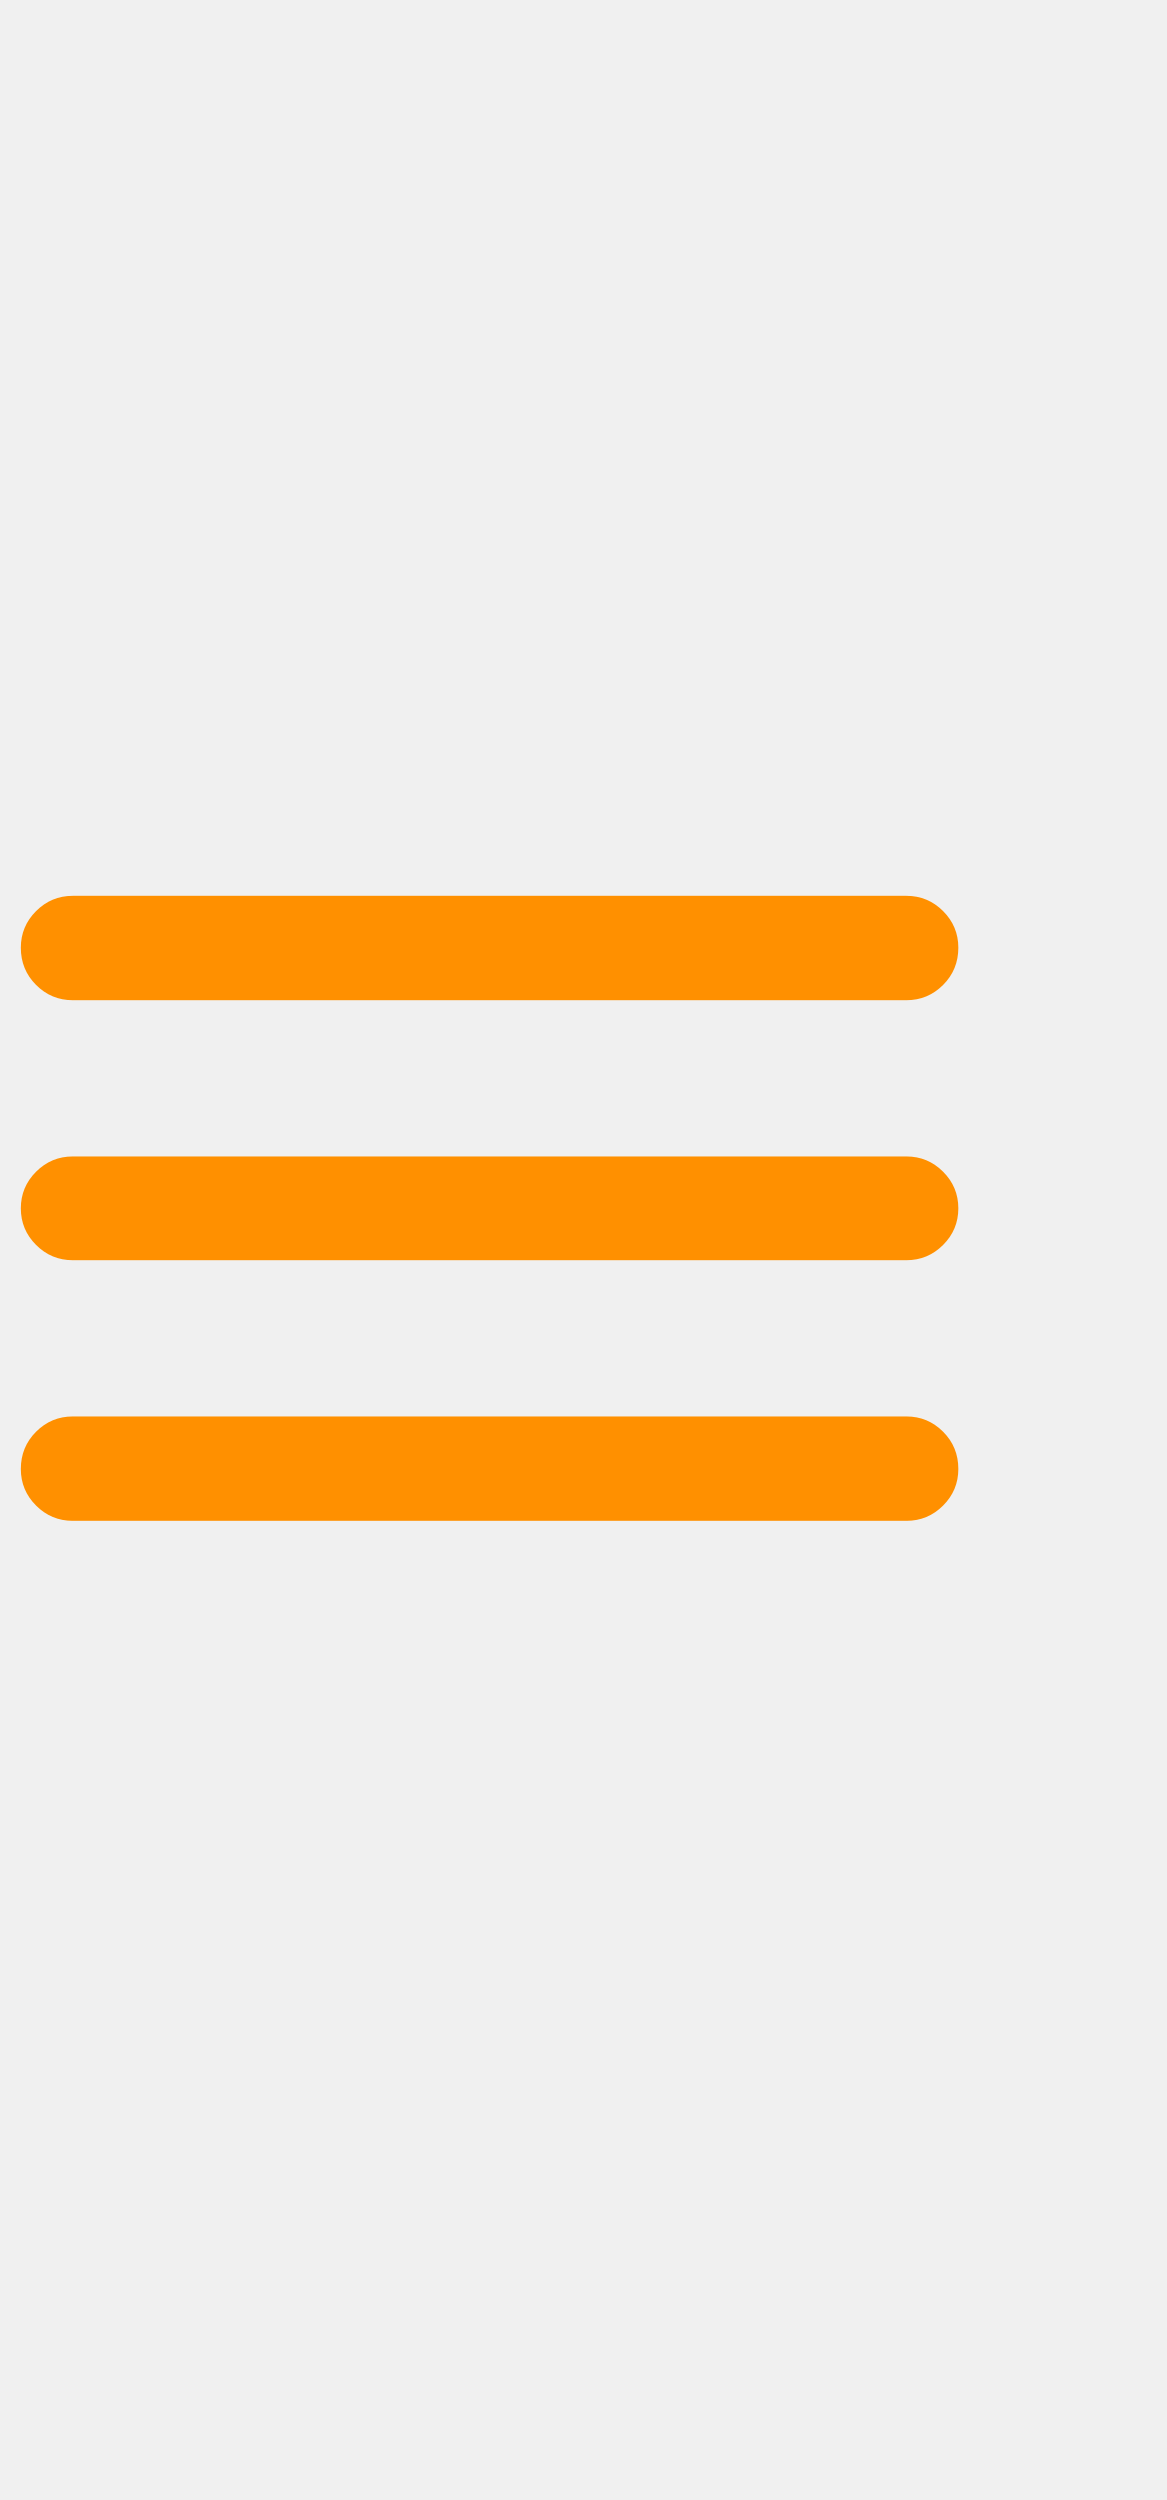
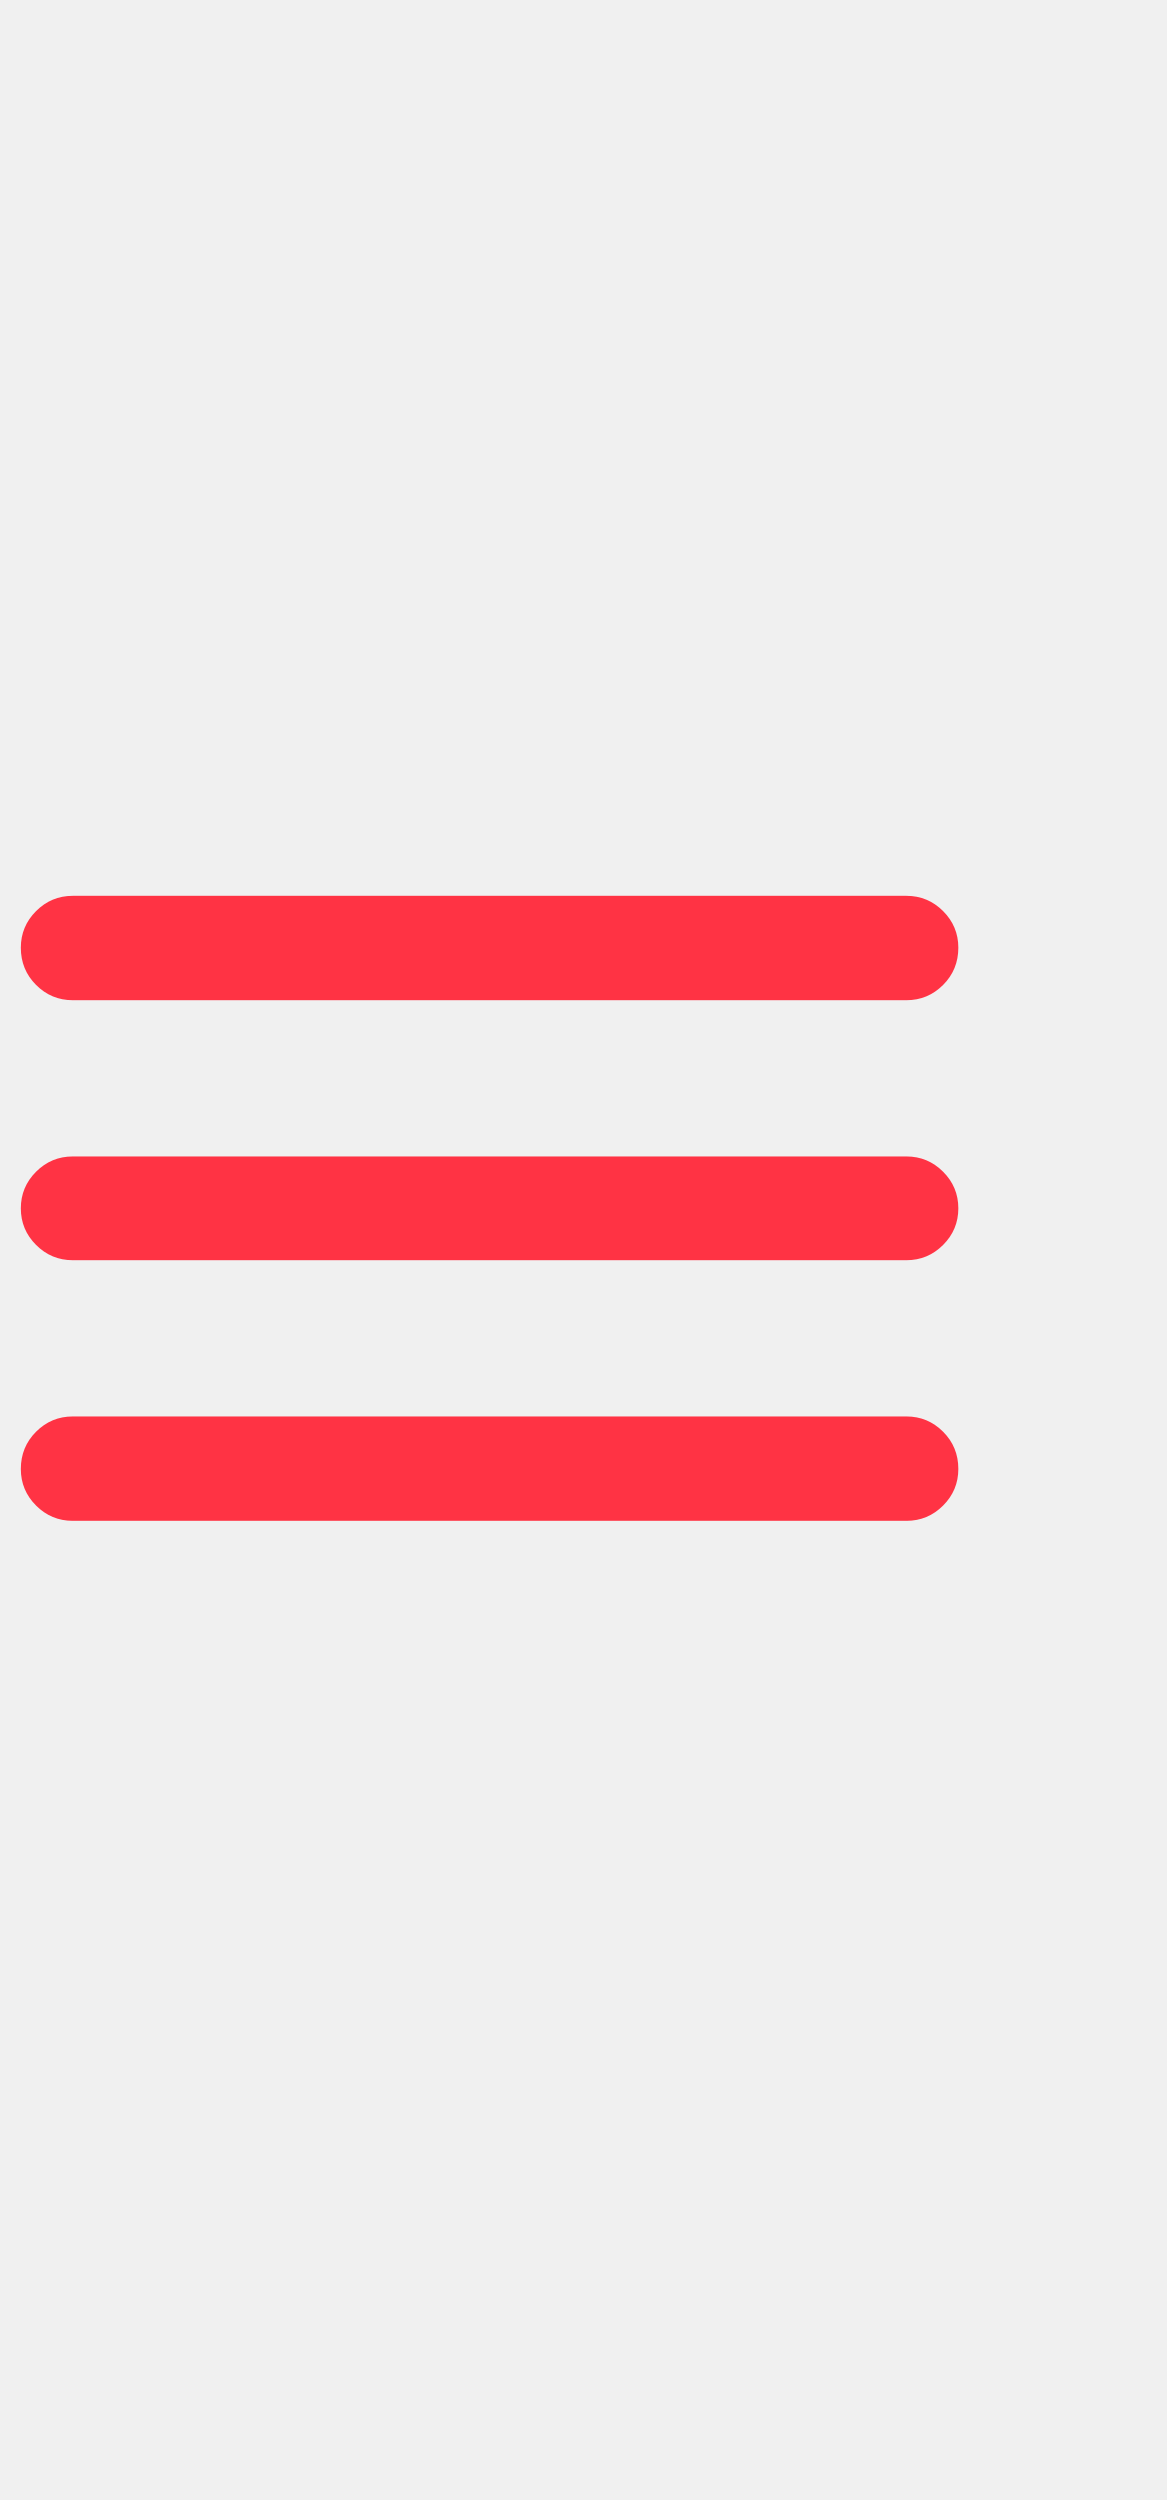
<svg xmlns="http://www.w3.org/2000/svg" width="28" height="60" viewBox="0 0 28 60" fill="none">
  <g clip-path="url(#clip0_8_584)">
-     <path d="M1.745 36.5H21.755C22.097 36.5 22.39 36.378 22.634 36.134C22.878 35.89 23 35.597 23 35.255C23 34.903 22.878 34.605 22.634 34.361C22.39 34.117 22.097 33.995 21.755 33.995H1.745C1.403 33.995 1.11 34.117 0.866 34.361C0.622 34.605 0.5 34.903 0.5 35.255C0.5 35.597 0.622 35.89 0.866 36.134C1.11 36.378 1.403 36.5 1.745 36.5ZM1.745 30.245H21.755C22.097 30.245 22.39 30.123 22.634 29.879C22.878 29.635 23 29.342 23 29C23 28.658 22.878 28.365 22.634 28.121C22.39 27.877 22.097 27.755 21.755 27.755H1.745C1.403 27.755 1.11 27.877 0.866 28.121C0.622 28.365 0.5 28.658 0.5 29C0.5 29.342 0.622 29.635 0.866 29.879C1.11 30.123 1.403 30.245 1.745 30.245ZM0.5 22.745C0.5 23.097 0.622 23.395 0.866 23.639C1.11 23.883 1.403 24.005 1.745 24.005H21.755C22.097 24.005 22.39 23.883 22.634 23.639C22.878 23.395 23 23.097 23 22.745C23 22.403 22.878 22.11 22.634 21.866C22.39 21.622 22.097 21.5 21.755 21.5H1.745C1.403 21.5 1.11 21.622 0.866 21.866C0.622 22.11 0.5 22.403 0.5 22.745Z" fill="#FF9000" />
+     <path d="M1.745 36.5H21.755C22.097 36.5 22.39 36.378 22.634 36.134C22.878 35.89 23 35.597 23 35.255C23 34.903 22.878 34.605 22.634 34.361C22.39 34.117 22.097 33.995 21.755 33.995H1.745C1.403 33.995 1.11 34.117 0.866 34.361C0.622 34.605 0.5 34.903 0.5 35.255C0.5 35.597 0.622 35.89 0.866 36.134C1.11 36.378 1.403 36.5 1.745 36.5ZM1.745 30.245H21.755C22.097 30.245 22.39 30.123 22.634 29.879C22.878 29.635 23 29.342 23 29C23 28.658 22.878 28.365 22.634 28.121C22.39 27.877 22.097 27.755 21.755 27.755H1.745C1.403 27.755 1.11 27.877 0.866 28.121C0.622 28.365 0.5 28.658 0.5 29C0.5 29.342 0.622 29.635 0.866 29.879C1.11 30.123 1.403 30.245 1.745 30.245ZM0.5 22.745C0.5 23.097 0.622 23.395 0.866 23.639C1.11 23.883 1.403 24.005 1.745 24.005H21.755C22.097 24.005 22.39 23.883 22.634 23.639C22.878 23.395 23 23.097 23 22.745C23 22.403 22.878 22.11 22.634 21.866C22.39 21.622 22.097 21.5 21.755 21.5H1.745C1.403 21.5 1.11 21.622 0.866 21.866C0.622 22.11 0.5 22.403 0.5 22.745Z" fill="#ff3344" />
  </g>
  <defs>
    <clipPath id="clip0_8_584">
      <rect width="22.5" height="15" fill="white" transform="matrix(1 0 0 -1 0.5 36.5)" />
    </clipPath>
  </defs>
</svg>
